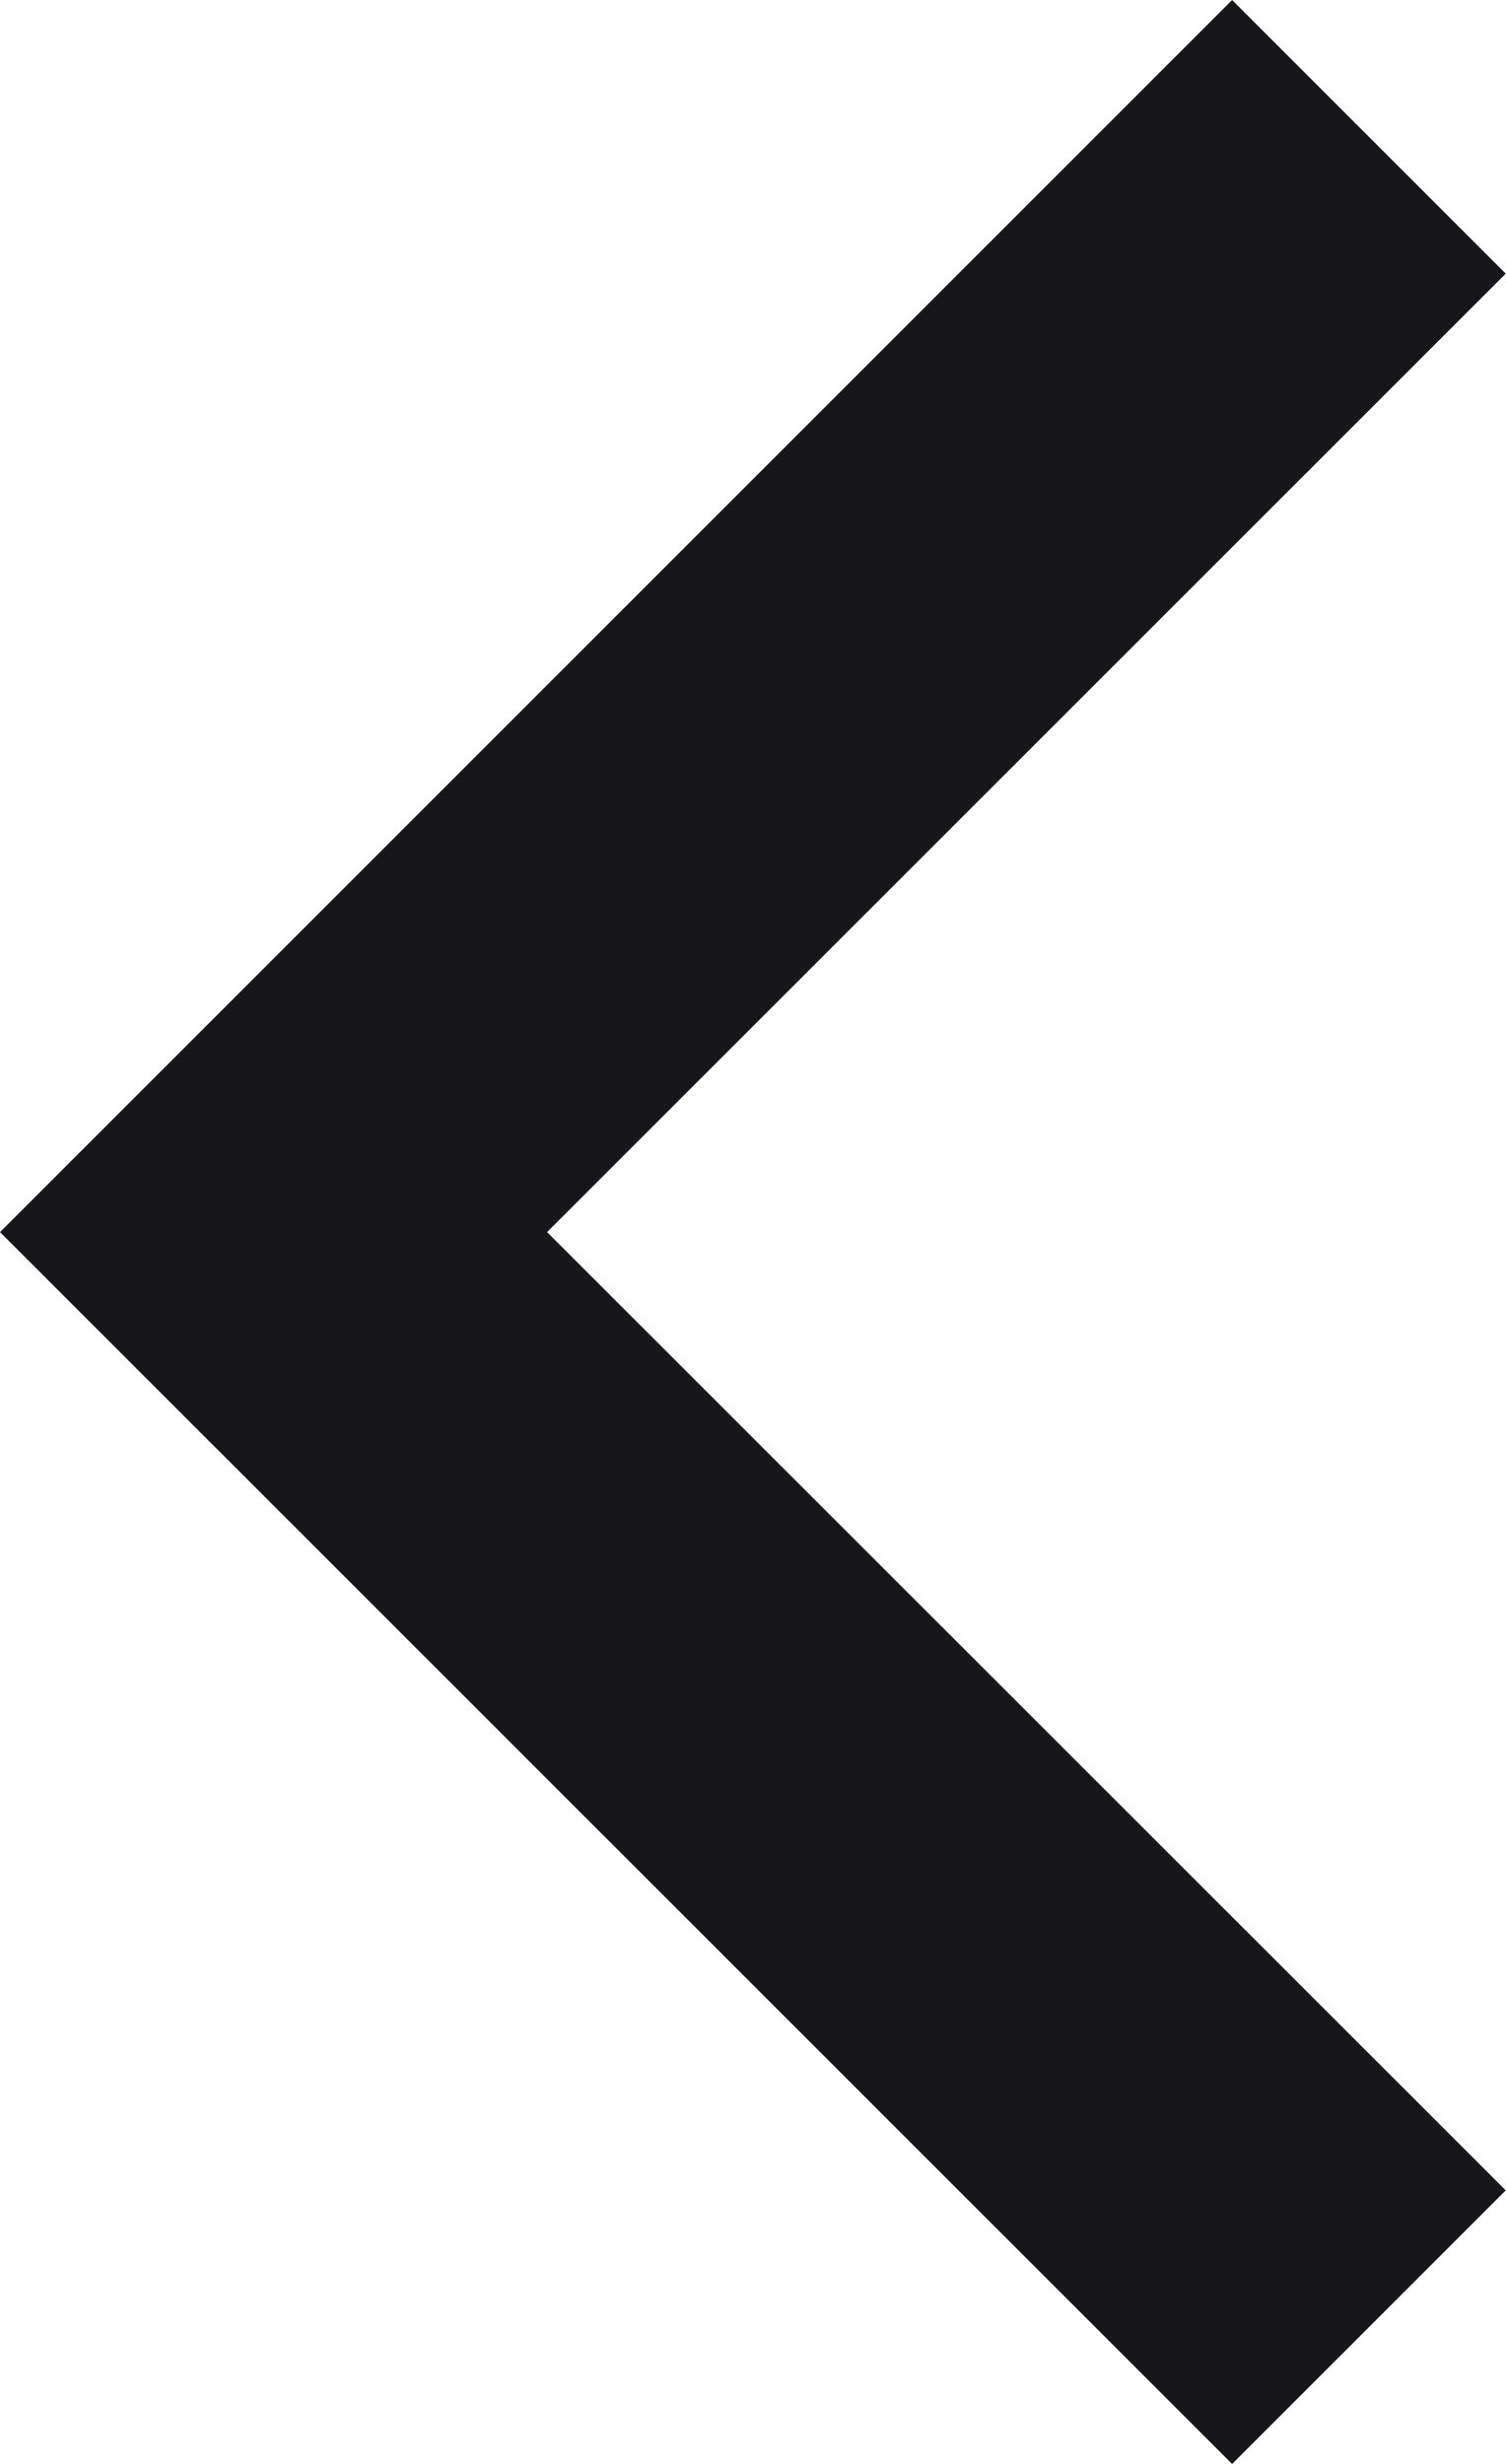
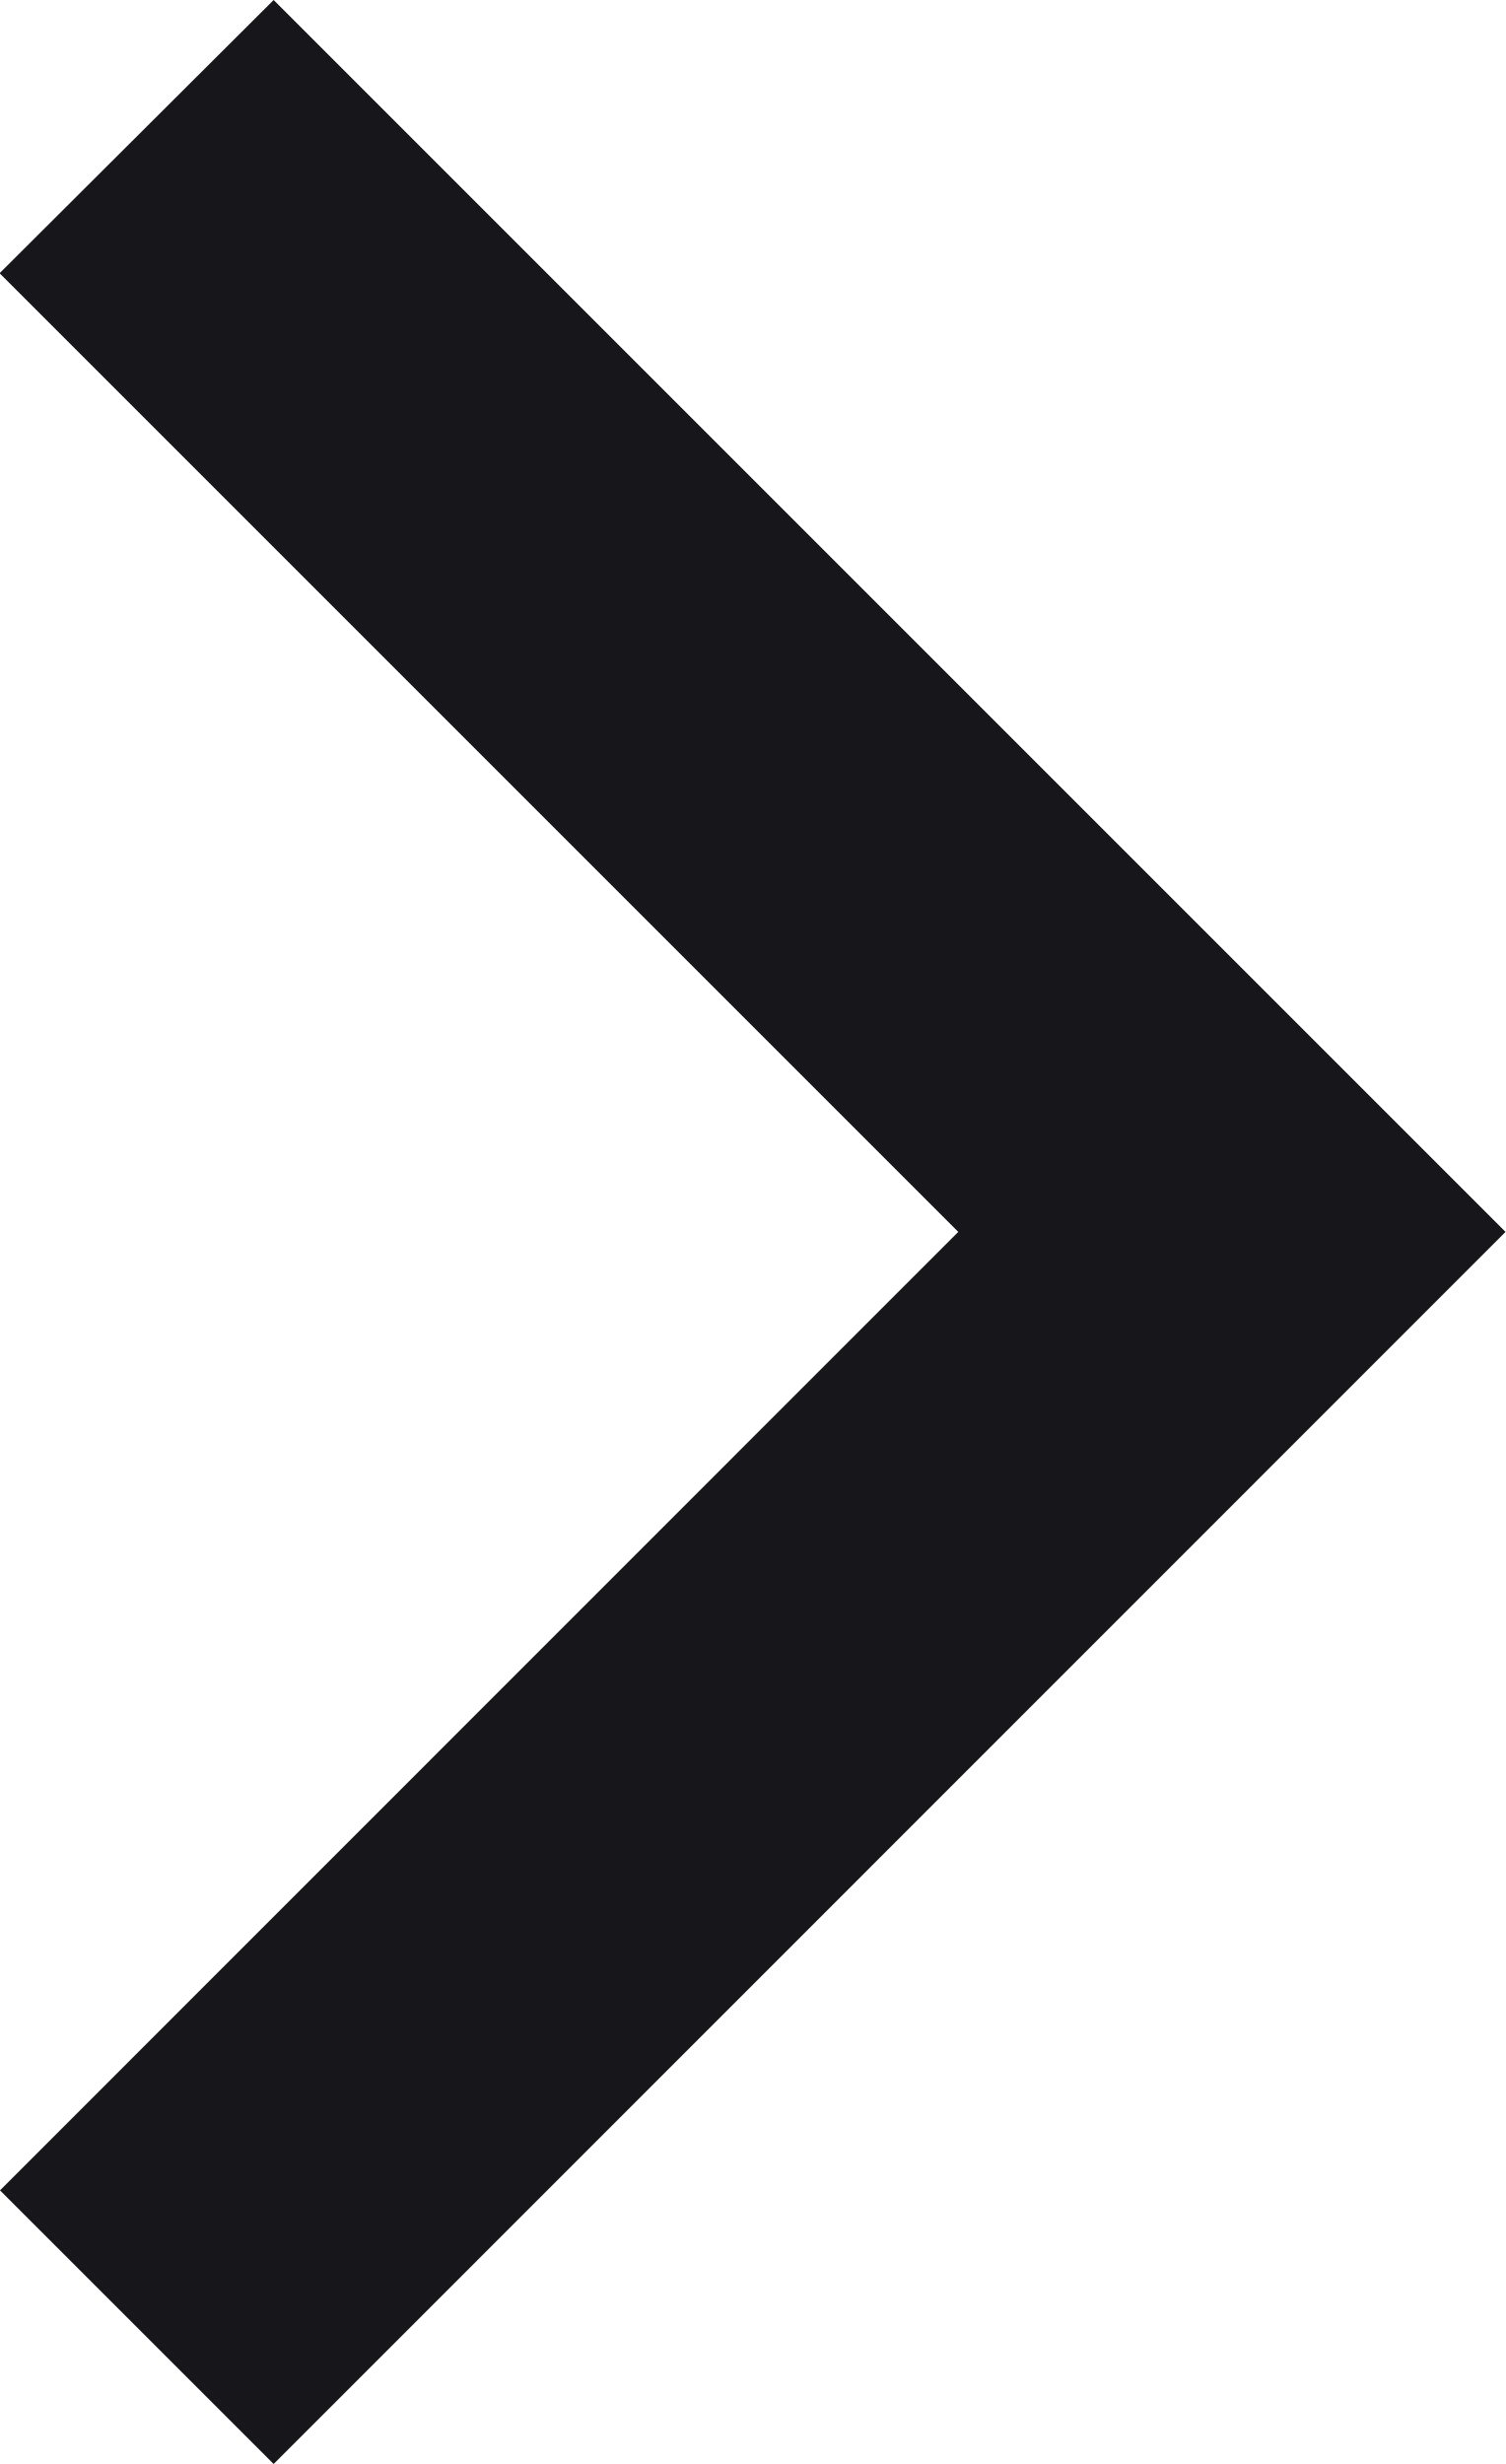
<svg xmlns="http://www.w3.org/2000/svg" width="7.225" height="11.823" viewBox="0 0 7.225 11.823">
-   <path id="Path_192" data-name="Path 192" d="M4.6,5.911,0,1.313,1.313,0,7.225,5.911,1.313,11.823,0,10.51Z" transform="translate(7.225 11.823) rotate(180)" fill="#17171b" />
+   <path id="Path_192" data-name="Path 192" d="M12.82,11.547l-4.6-4.6L9.535,5.636l5.911,5.911L9.535,17.459,8.222,16.146Z" transform="translate(-8.222 -5.636)" fill="#17171b" />
</svg>
